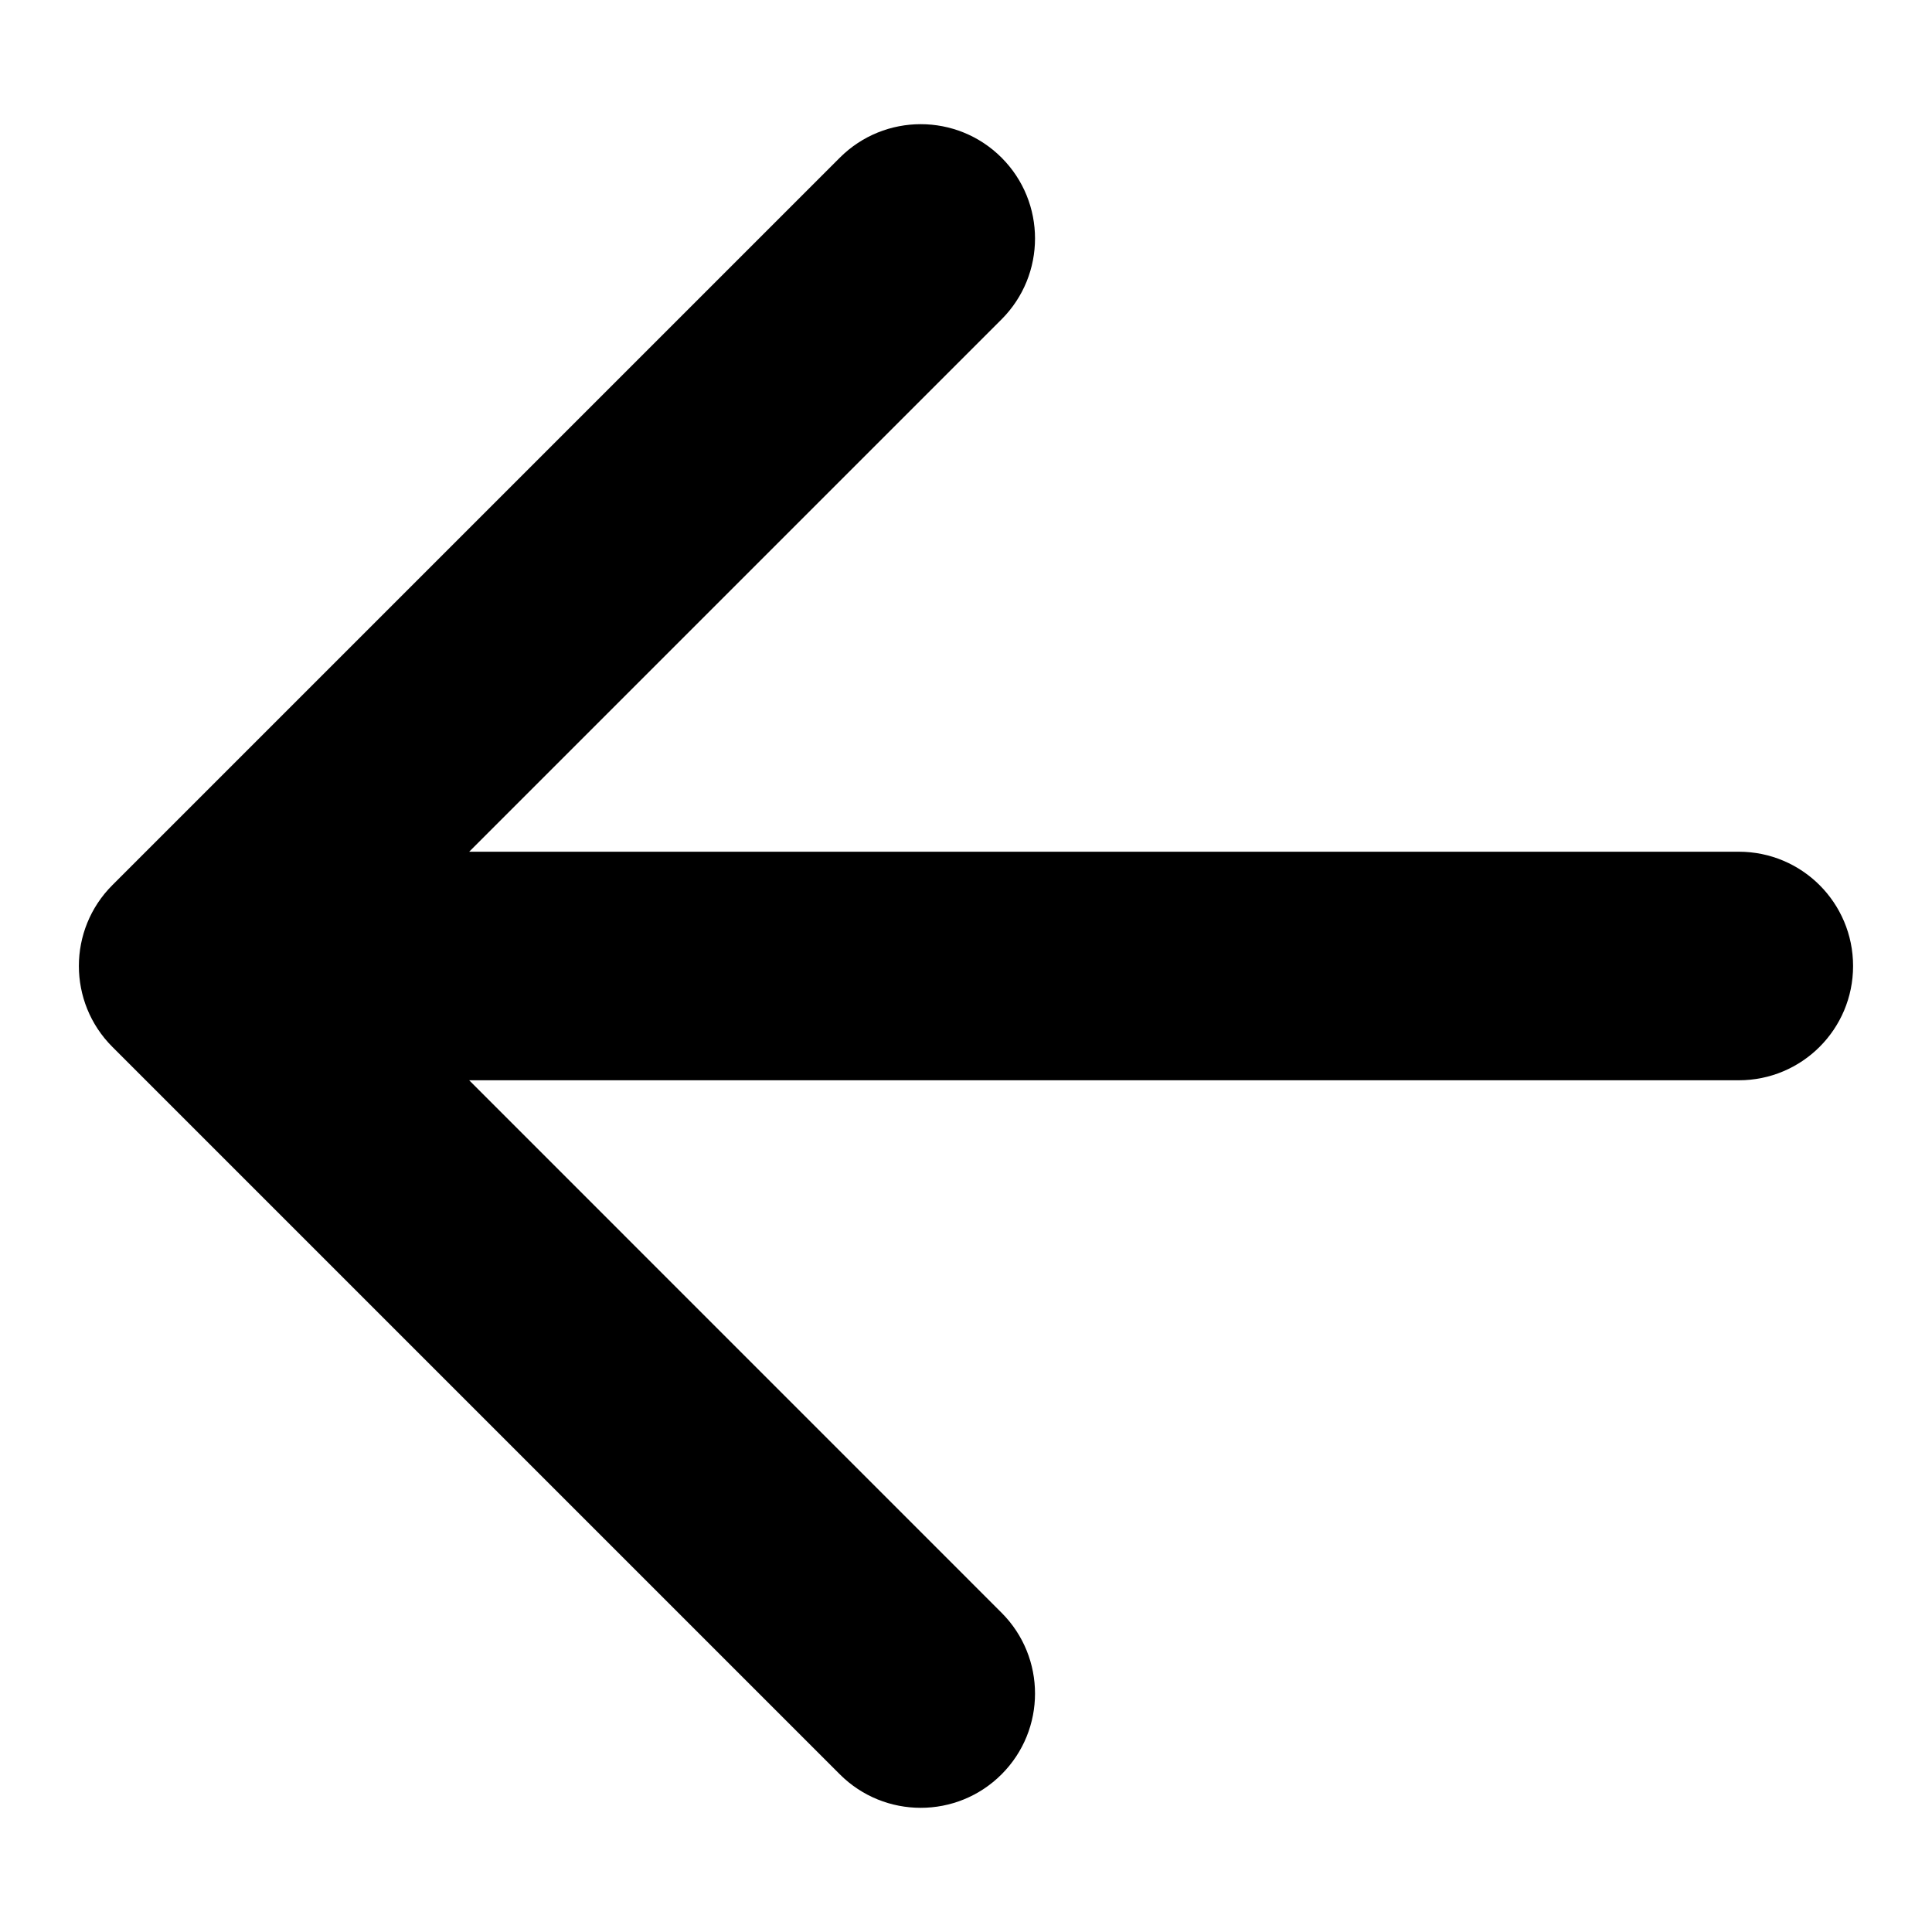
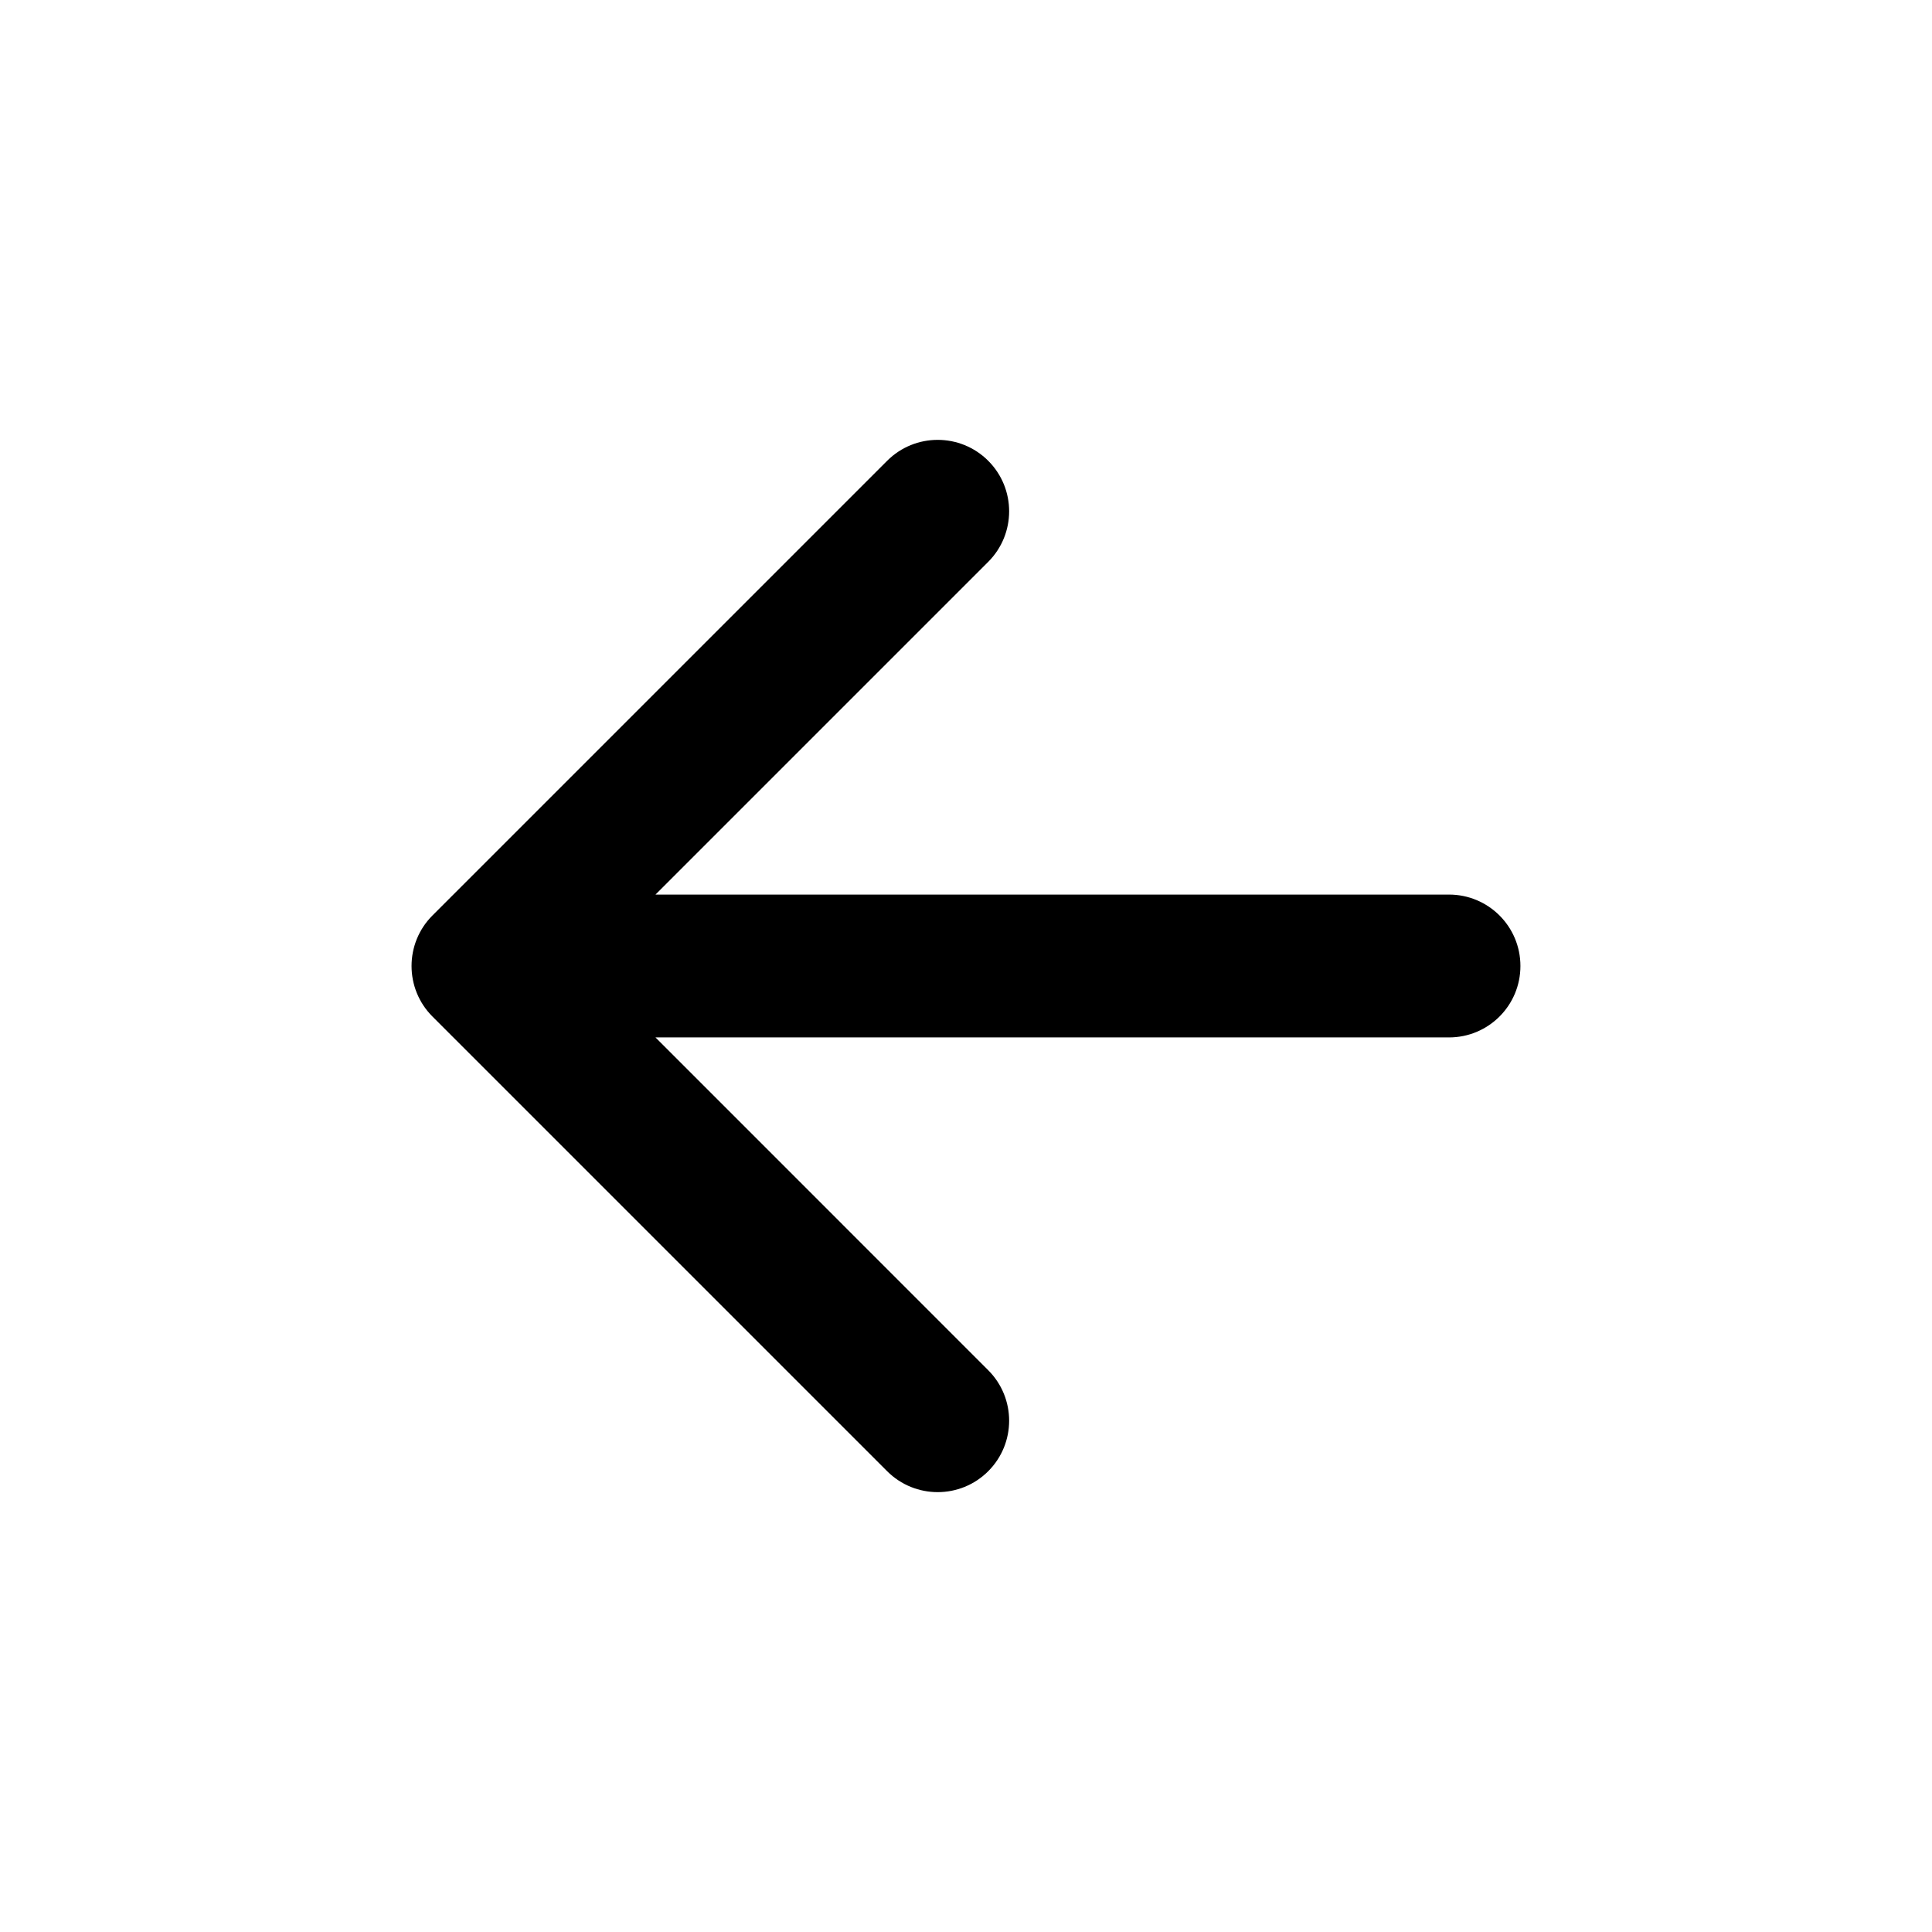
- <svg xmlns="http://www.w3.org/2000/svg" width="20" height="20" viewBox="0 0 20 20" fill="none">
-   <path d="M18 8.817C18.654 8.817 19.183 9.346 19.183 10C19.183 10.654 18.654 11.183 18 11.183V8.817ZM1.163 10.837C0.701 10.375 0.701 9.625 1.163 9.163L8.694 1.632C9.157 1.17 9.906 1.17 10.368 1.632C10.83 2.094 10.83 2.843 10.368 3.306L3.674 10L10.368 16.695C10.83 17.157 10.83 17.906 10.368 18.368C9.906 18.83 9.157 18.83 8.694 18.368L1.163 10.837ZM18 11.183H2V8.817H18V11.183Z" fill="currentColor" />
-   <defs>
-     <linearGradient id="paint0_linear_4579_5855" x1="2" y1="10.5" x2="18" y2="10.5" gradientUnits="userSpaceOnUse">
-       <stop stop-color="#001C54" />
-       <stop offset="1" stop-color="#001C54" />
-     </linearGradient>
-   </defs>
+ <svg xmlns="http://www.w3.org/2000/svg" width="32" height="32" viewBox="0 0 32 32" fill="none">
+   <path d="M24 14.817C24.654 14.817 25.183 15.346 25.183 16C25.183 16.654 24.654 17.183 24 17.183V14.817ZM7.163 16.837C6.701 16.375 6.701 15.625 7.163 15.163L14.694 7.632C15.157 7.17 15.906 7.17 16.368 7.632C16.83 8.094 16.83 8.843 16.368 9.306L9.674 16L16.368 22.695C16.83 23.157 16.83 23.906 16.368 24.368C15.906 24.83 15.157 24.83 14.694 24.368L7.163 16.837ZM24 17.183H8V14.817H24V17.183Z" fill="currentColor" />
</svg>
